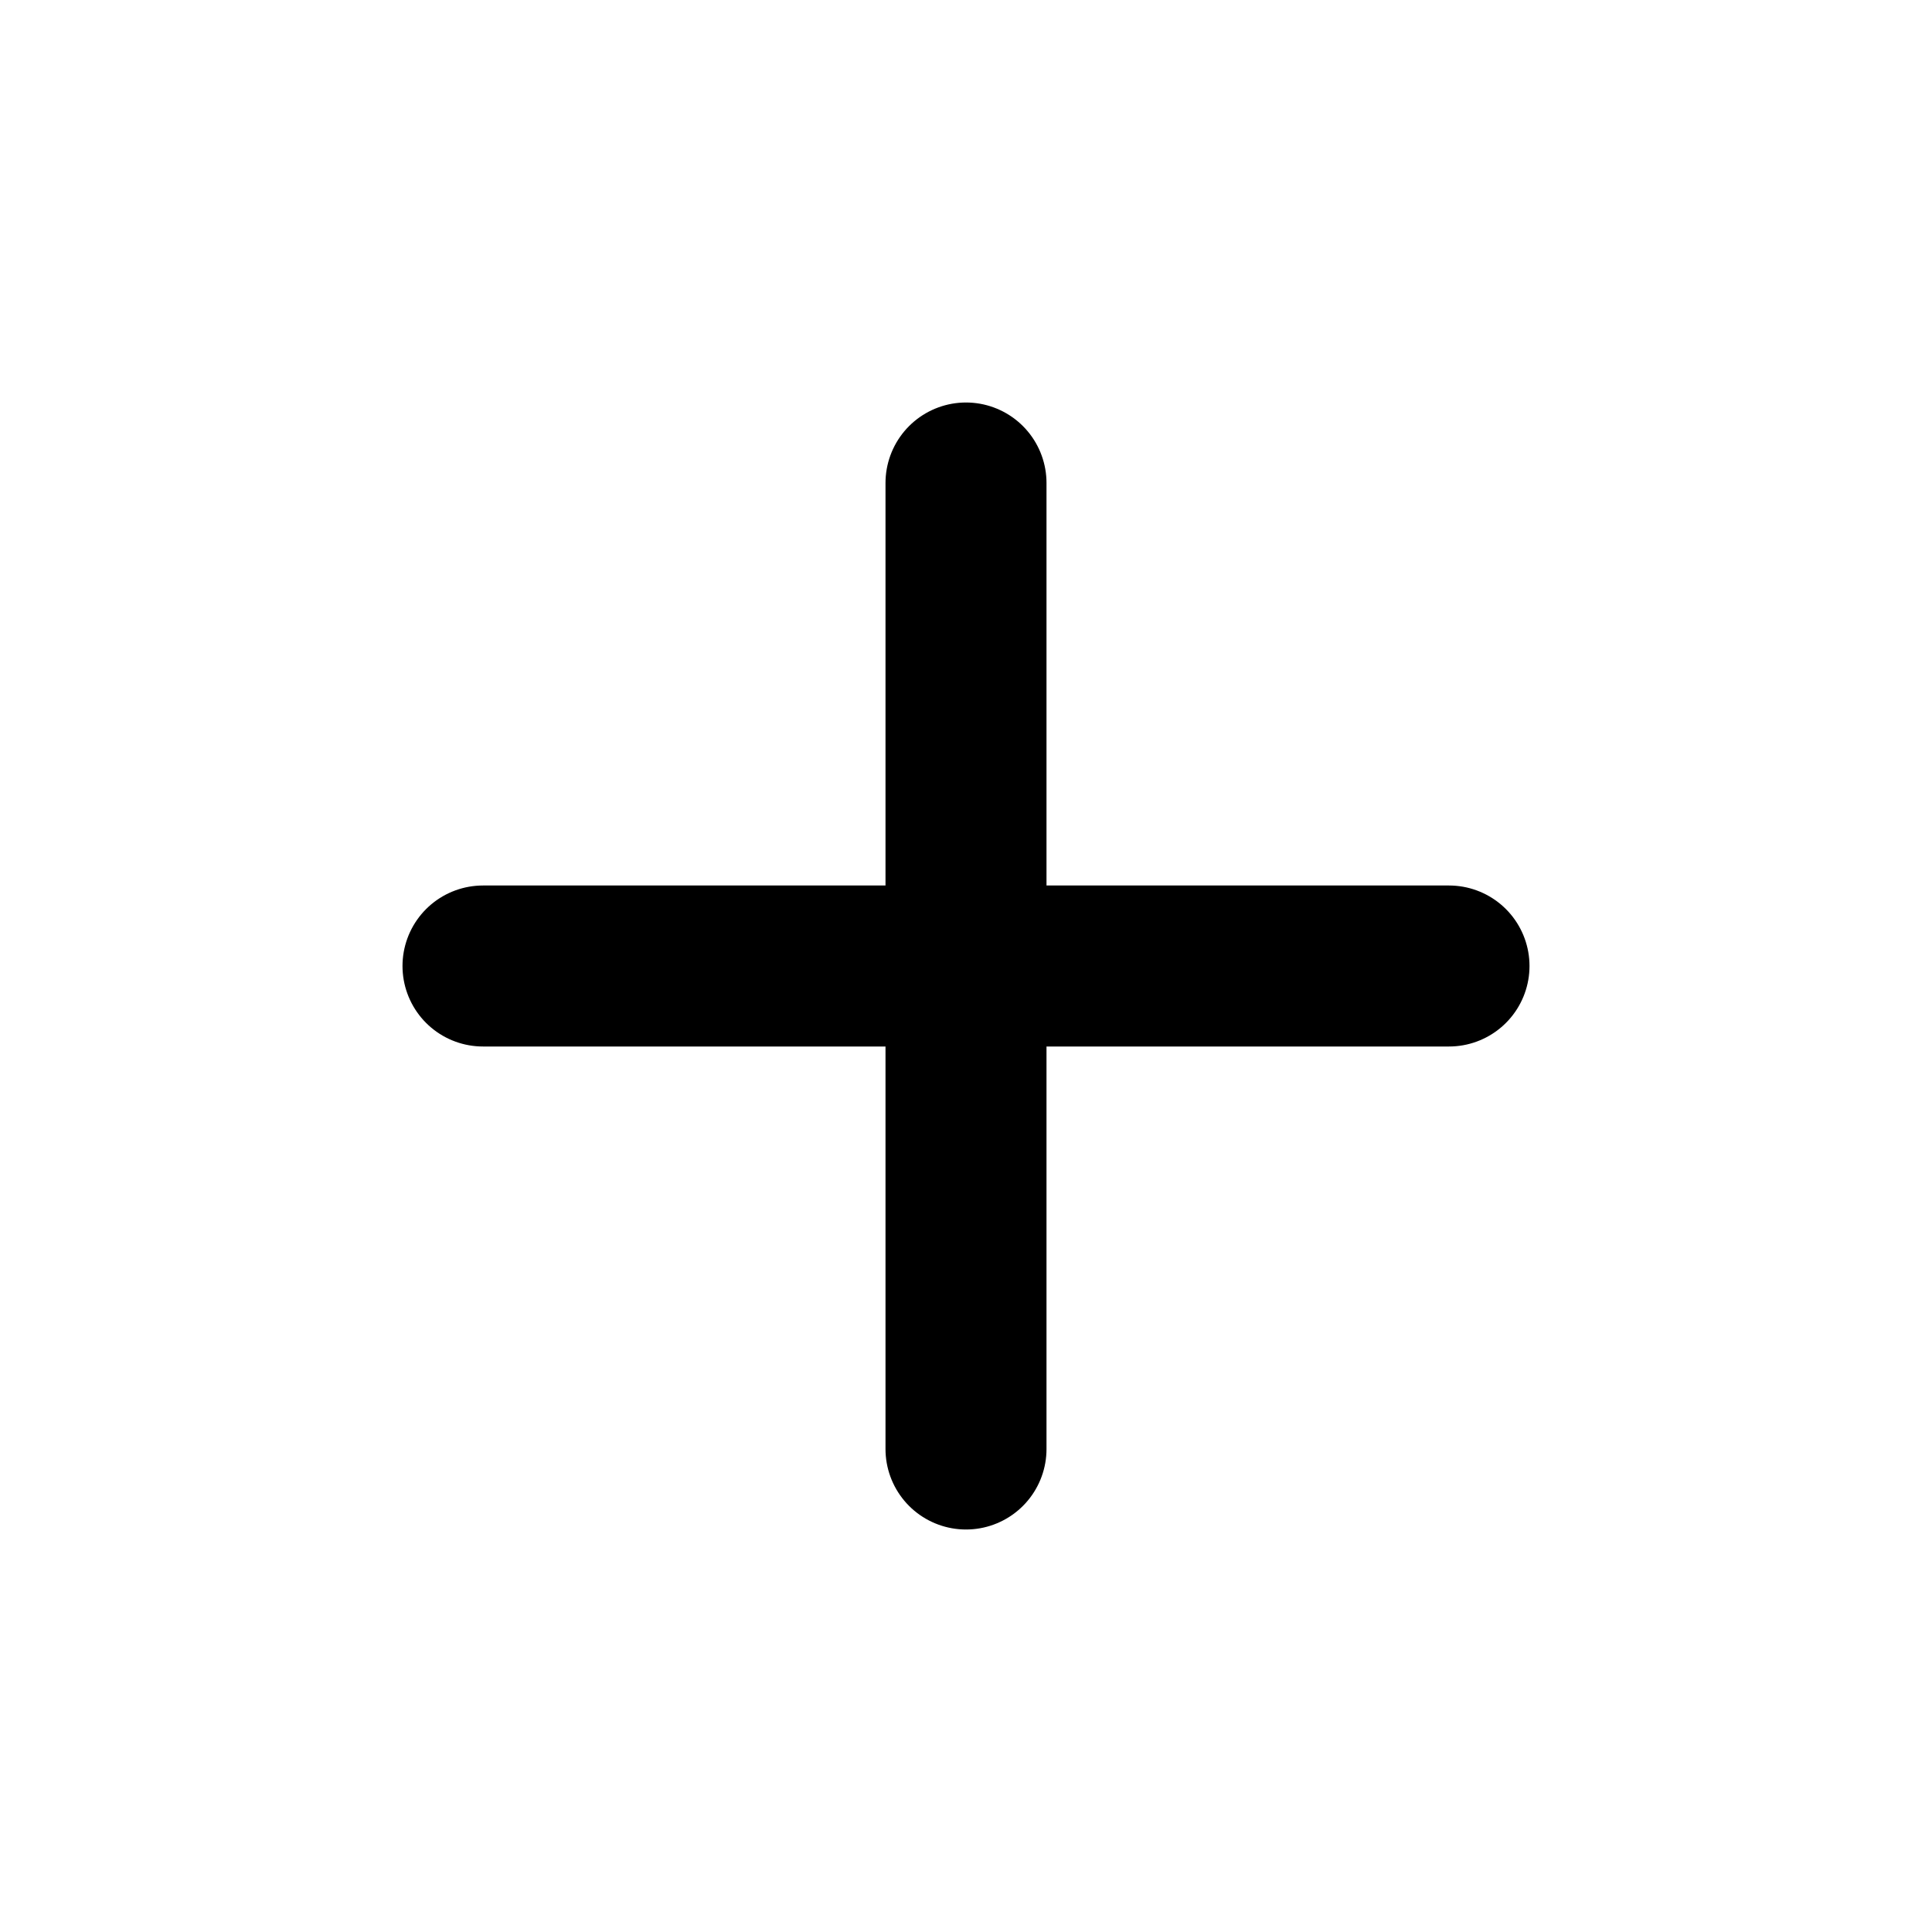
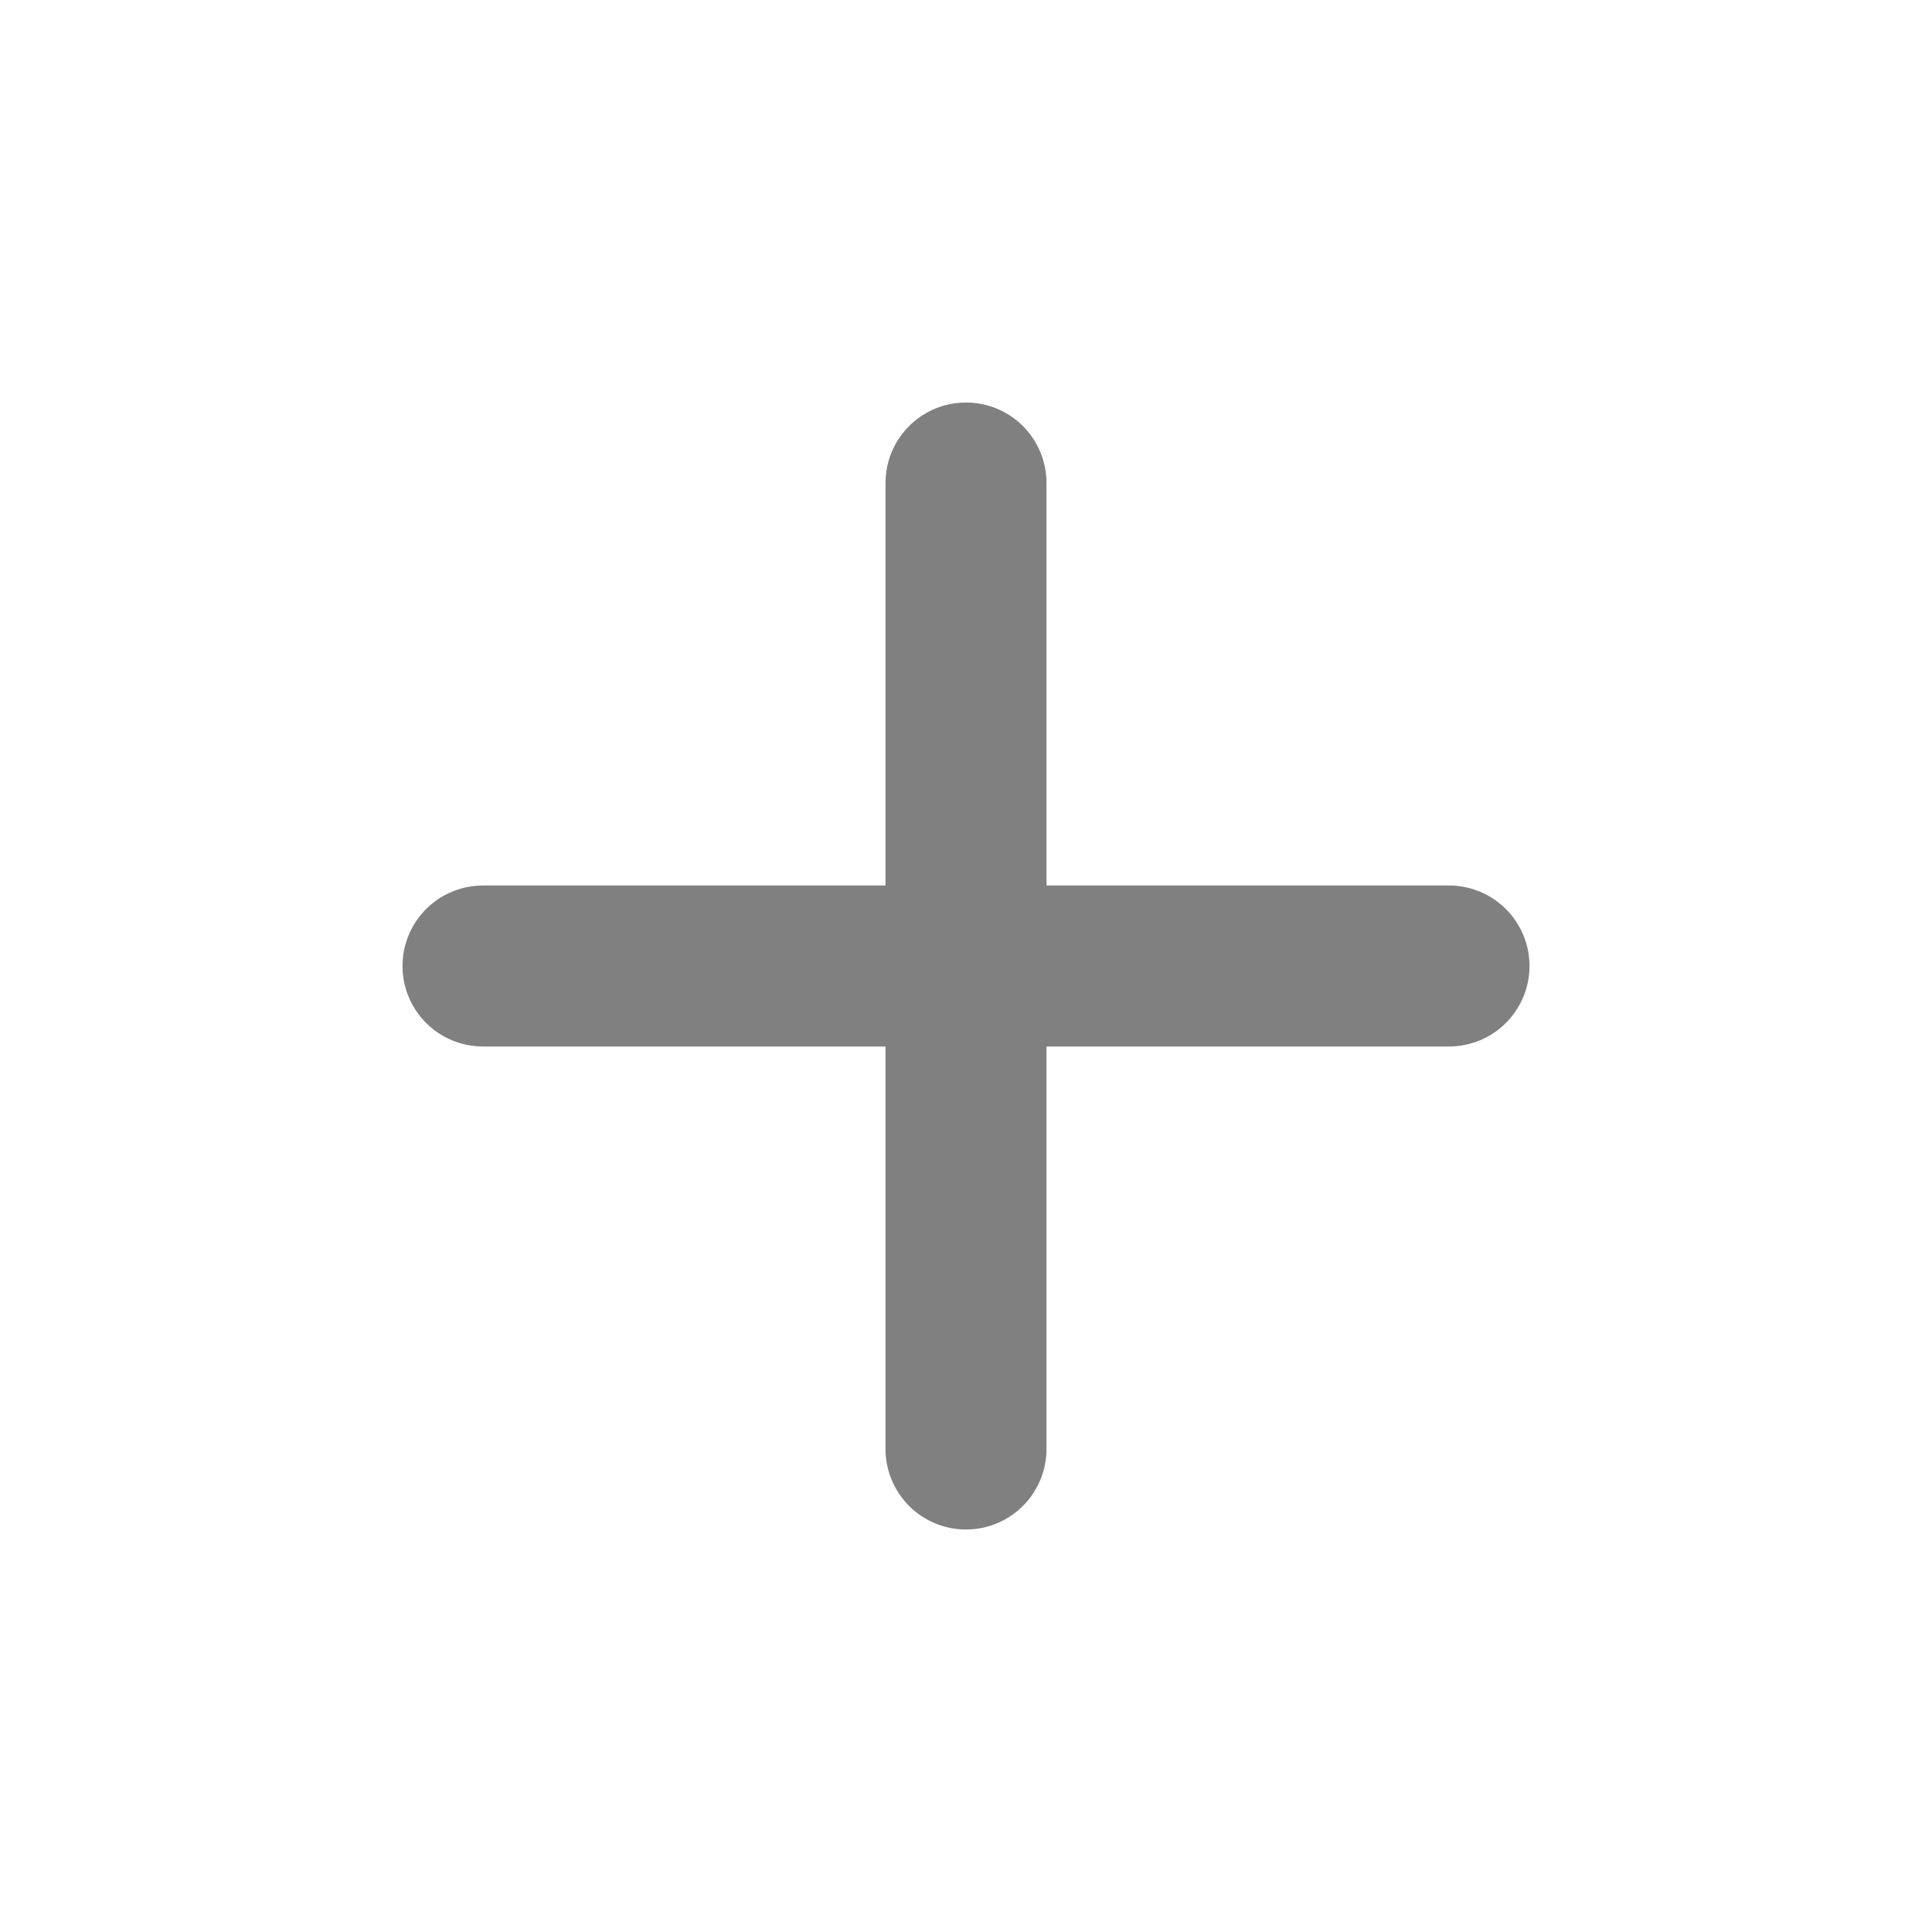
- <svg xmlns="http://www.w3.org/2000/svg" fill="none" viewBox="0 0 24 24" stroke="currentColor">
+ <svg xmlns="http://www.w3.org/2000/svg" fill="none" viewBox="0 0 24 24" stroke="gray">
  <path stroke-linecap="round" stroke-linejoin="round" stroke-width="2" d="M12 6v6m0 0v6m0-6h6m-6 0H6" />
</svg>
